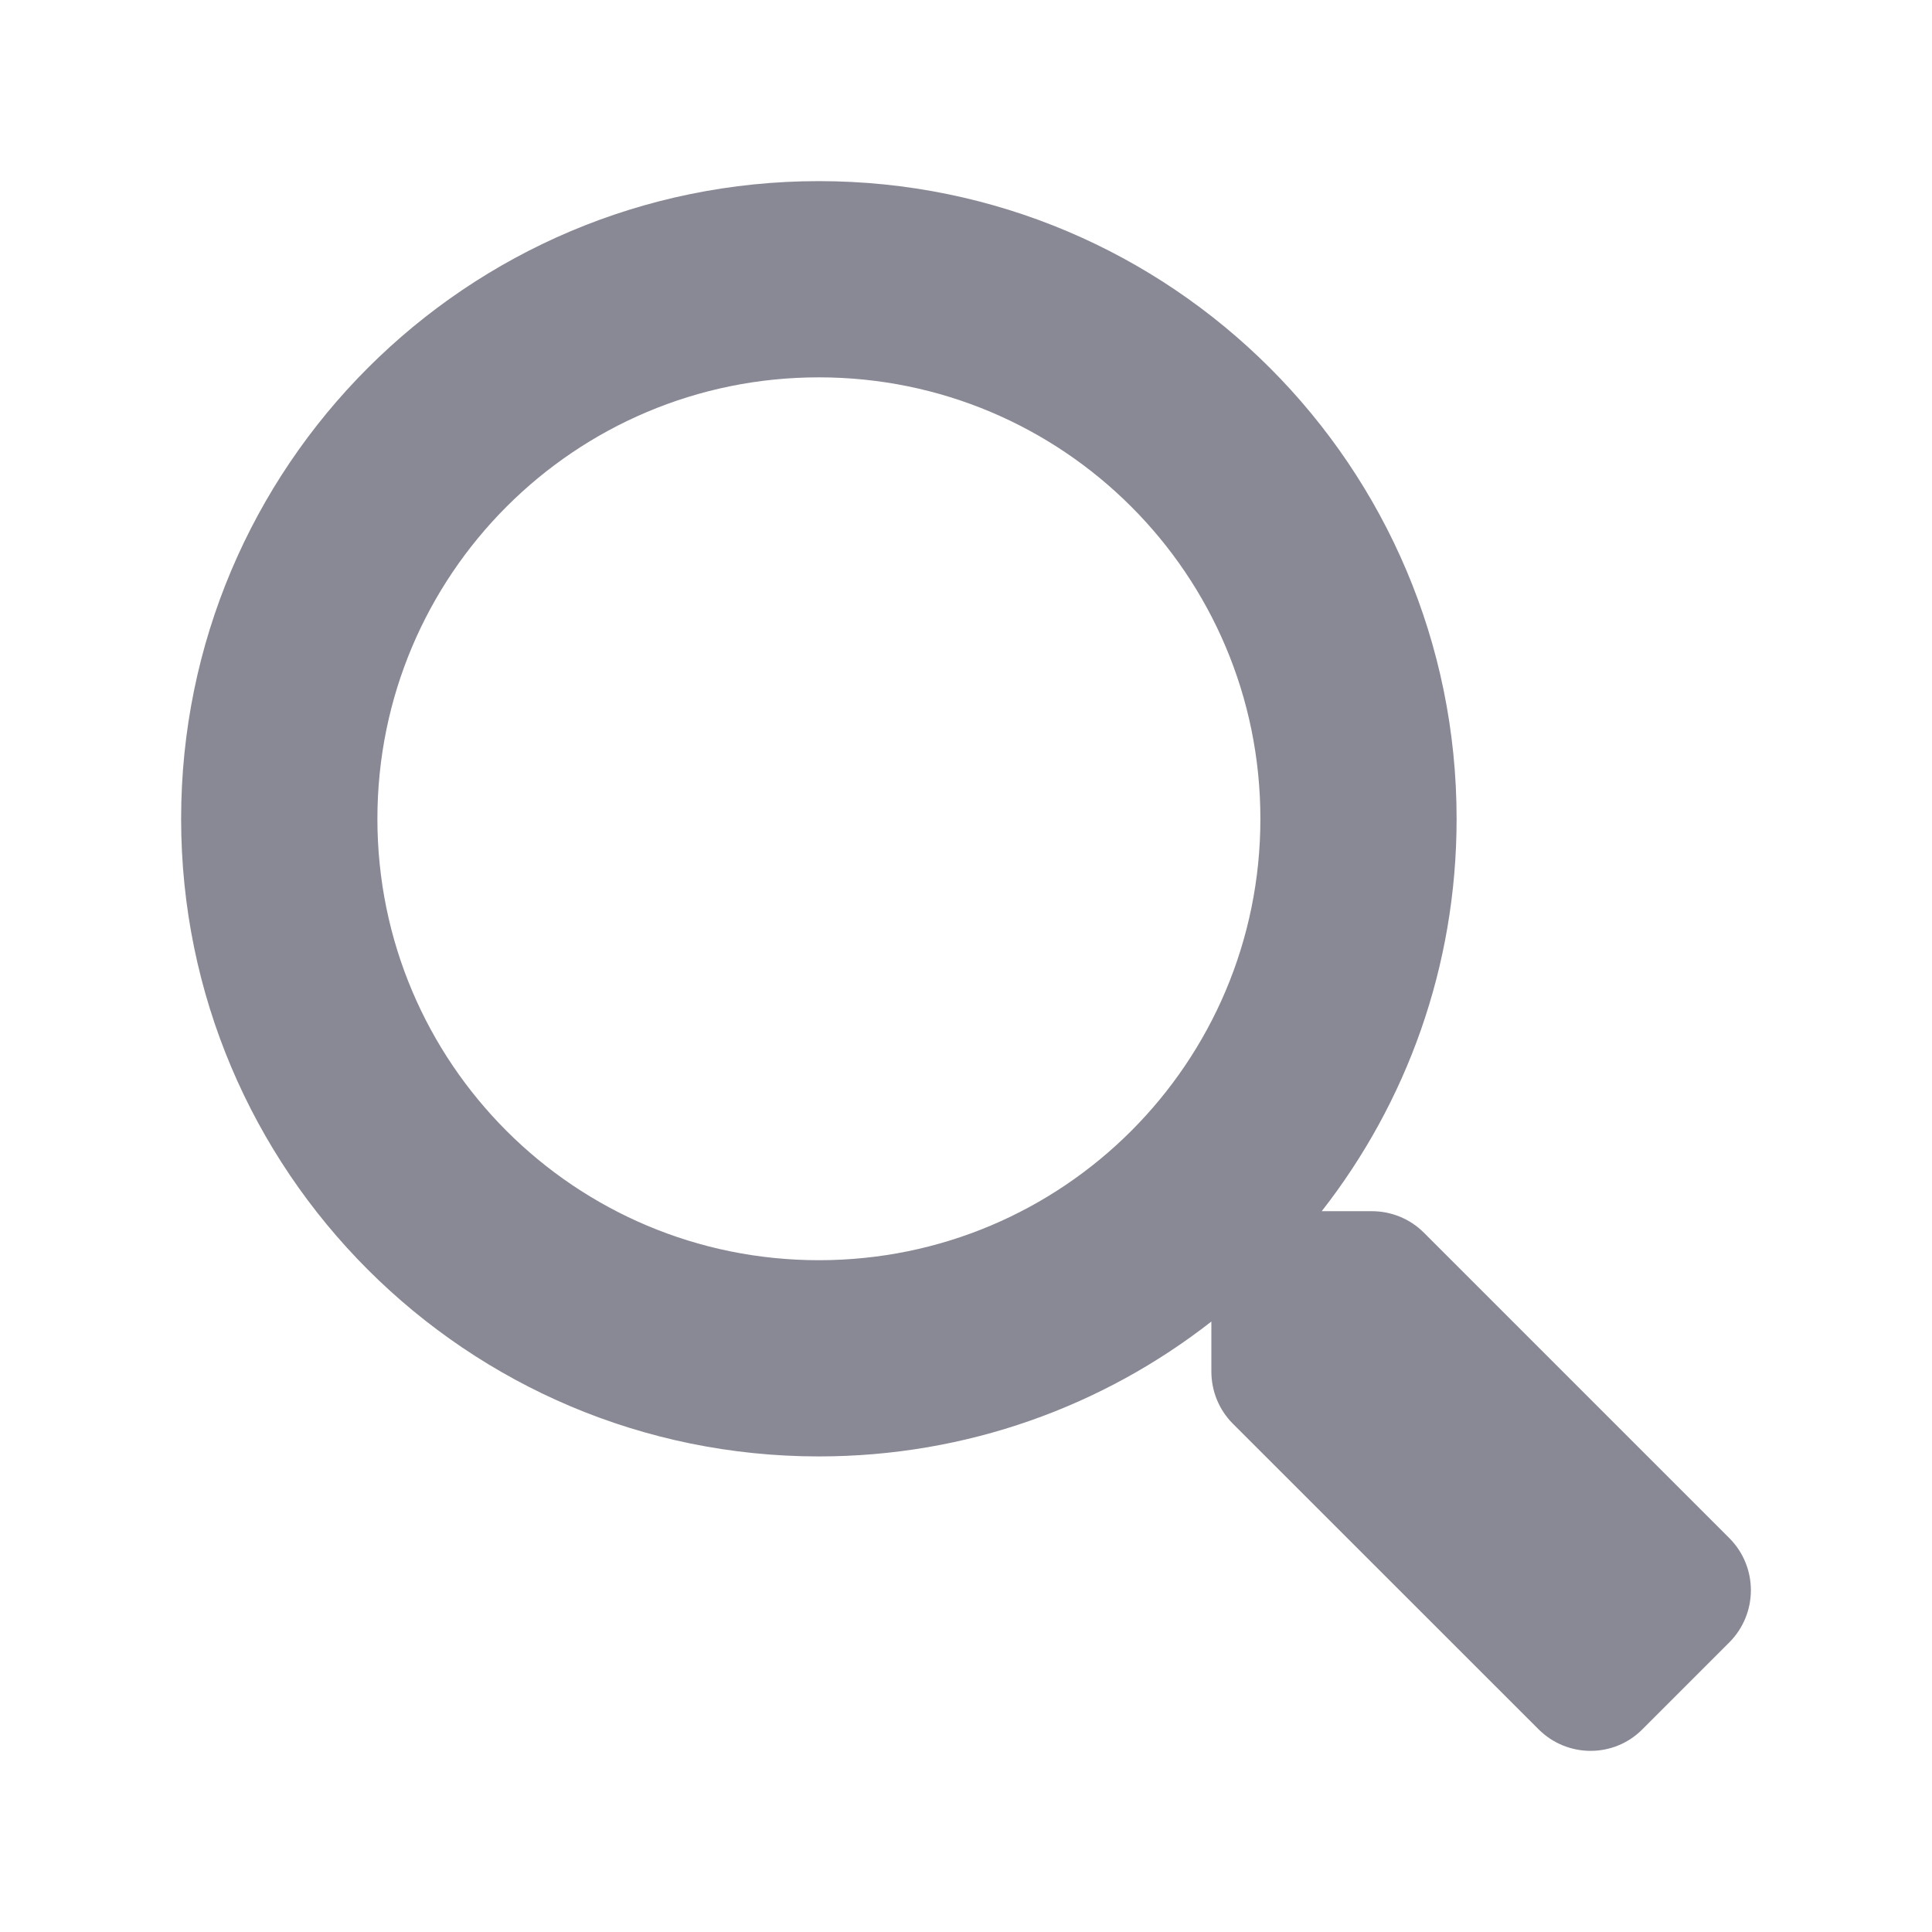
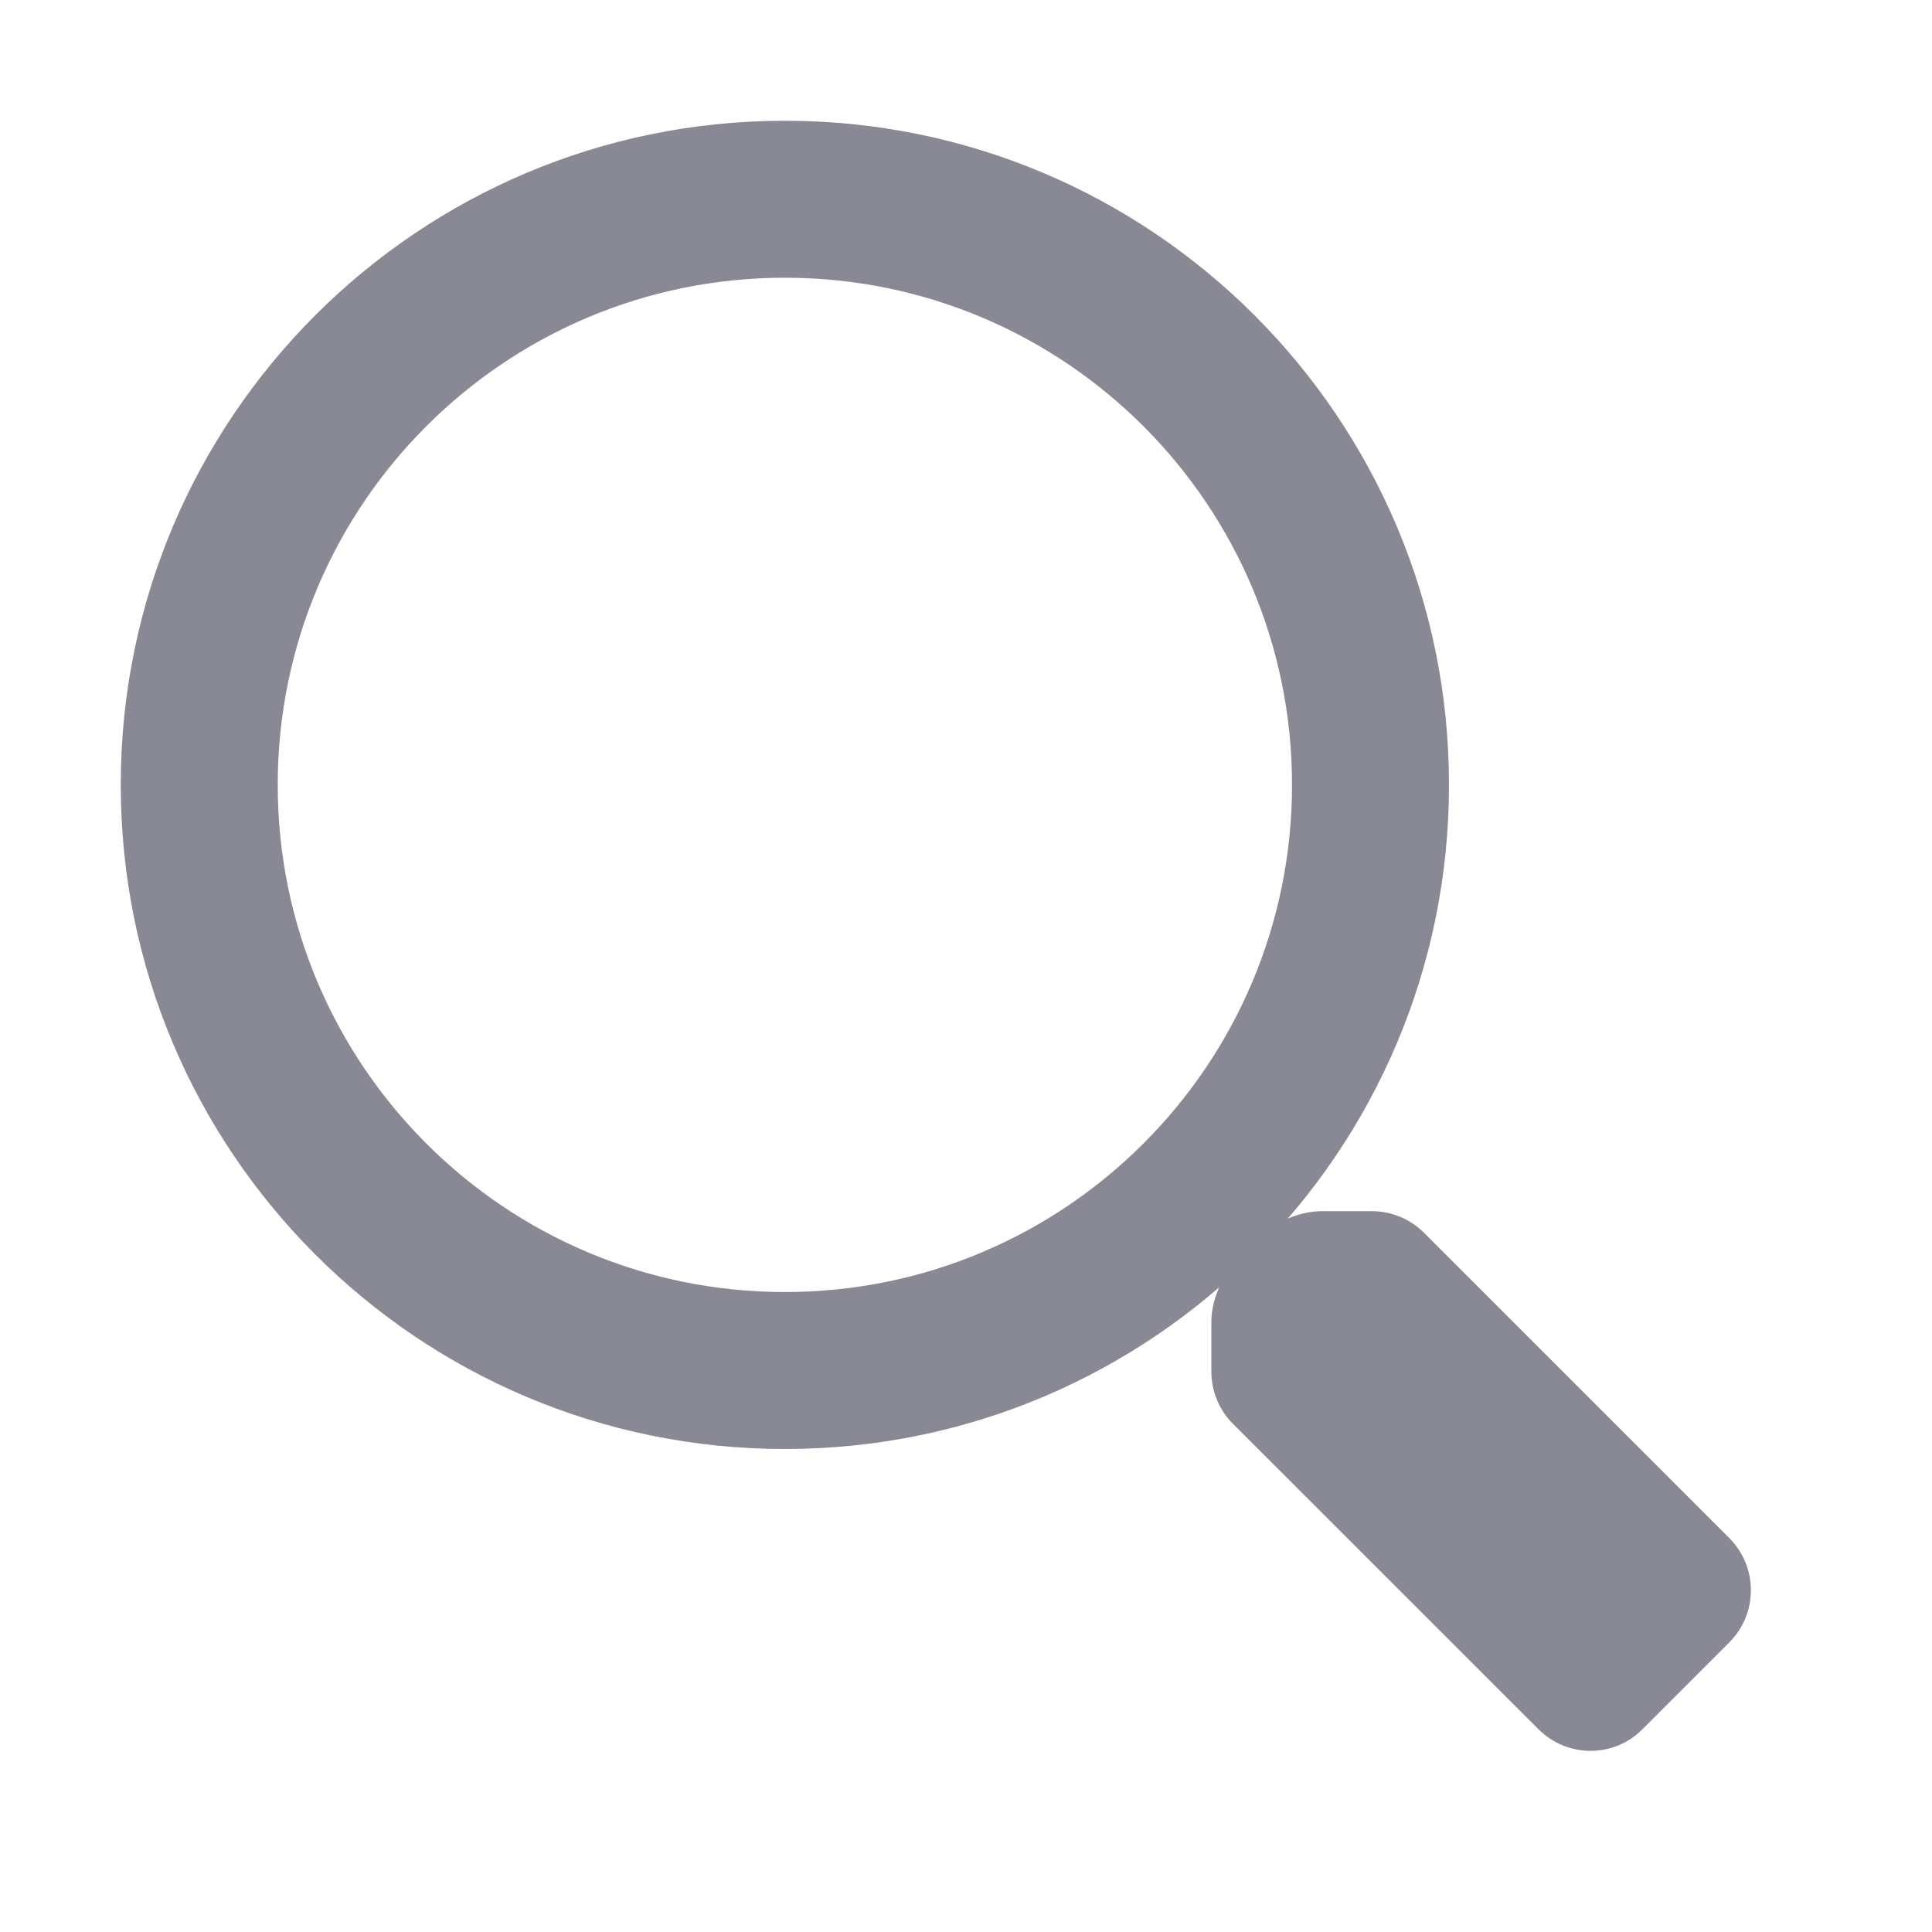
<svg xmlns="http://www.w3.org/2000/svg" width="32" height="32" viewBox="0 0 32 32" fill="none">
-   <path d="M28.646 25.479L23.583 20.416C23.355 20.188 23.045 20.061 22.72 20.061H21.892C23.294 18.268 24.126 16.014 24.126 13.562C24.126 7.727 19.398 3 13.563 3C7.729 3 3 7.727 3 13.562C3 19.396 7.728 24.123 13.563 24.123C16.016 24.123 18.271 23.29 20.064 21.889V22.716C20.064 23.041 20.191 23.351 20.419 23.58L25.483 28.642C25.96 29.119 26.732 29.119 27.204 28.642L28.641 27.205C29.119 26.727 29.119 25.956 28.646 25.479ZM13.563 20.873C9.524 20.873 6.251 17.606 6.251 13.562C6.251 9.523 9.519 6.25 13.563 6.25C17.603 6.25 20.876 9.517 20.876 13.562C20.876 17.6 17.608 20.873 13.563 20.873Z" fill="#898995" />
+   <path d="M23.583 20.416L28.646 25.479C29.119 25.956 29.119 26.727 28.641 27.205L27.204 28.642C26.732 29.119 25.96 29.119 25.483 28.642L20.419 23.58C20.191 23.351 20.064 23.041 20.064 22.716V21.889C20.064 21.061 21 20.061 21.892 20.061H22.72C23.045 20.061 23.355 20.188 23.583 20.416Z" fill="#898995" />
+   <path fill-rule="evenodd" clip-rule="evenodd" d="M13 21.4C17.639 21.4 21.4 17.639 21.4 13C21.4 8.361 17.639 4.6 13 4.6C8.361 4.6 4.6 8.361 4.6 13C4.6 17.639 8.361 21.4 13 21.4ZM13 24C19.075 24 24 19.075 24 13C24 6.925 19.075 2 13 2C6.925 2 2 6.925 2 13C2 19.075 6.925 24 13 24Z" fill="#898995" />
</svg>
